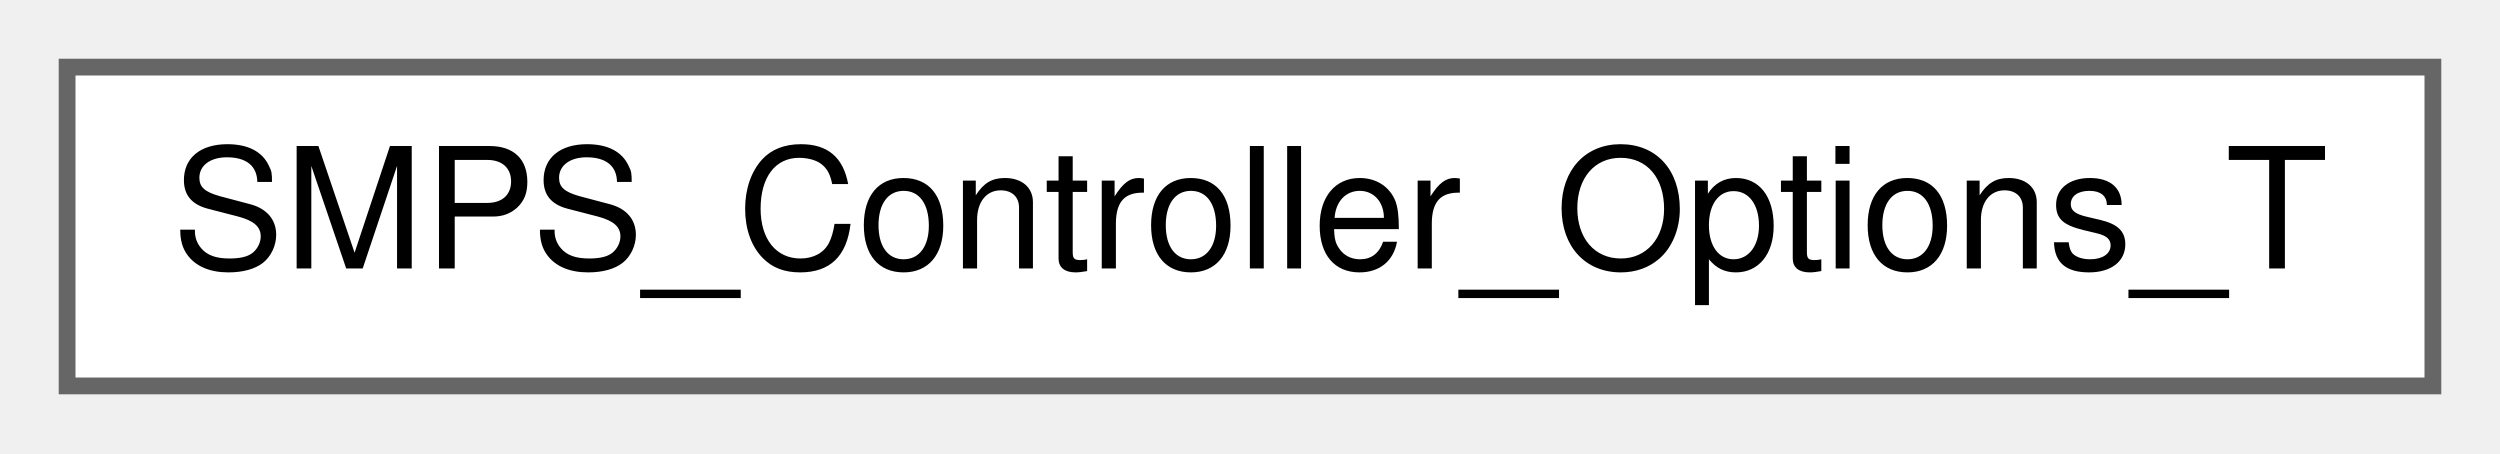
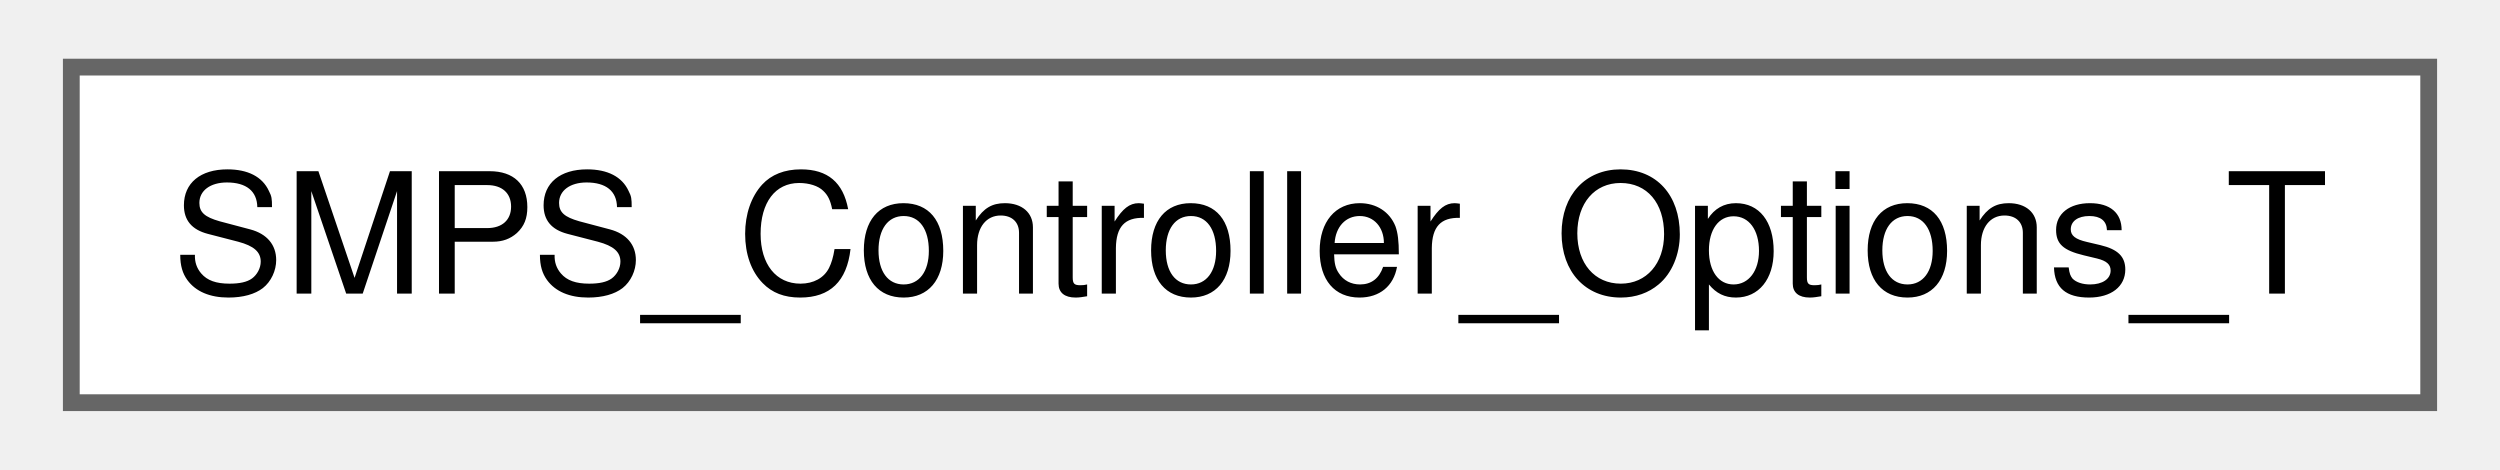
- <svg xmlns="http://www.w3.org/2000/svg" xmlns:xlink="http://www.w3.org/1999/xlink" width="149pt" height="27pt" viewBox="0.00 0.00 149.00 27.00">
-   <g id="graph0" class="graph" transform="scale(1 1) rotate(0) translate(4 23)">
+ <svg xmlns="http://www.w3.org/2000/svg" xmlns:xlink="http://www.w3.org/1999/xlink" width="149pt" height="28pt" viewBox="0.00 0.00 148.50 28.00">
+   <g id="graph0" class="graph" transform="scale(1 1) rotate(0) translate(4 24)">
    <g id="Node000000" class="node">
      <g id="a_Node000000">
-         <a xlink:href="a00703.html" target="_top" xlink:title=" ">
-           <polygon fill="white" stroke="#666666" points="141,-19 0,-19 0,0 141,0 141,-19" />
-           <text text-anchor="middle" x="70.5" y="-7" font-family="Helvetica,sans-Serif" font-size="10.00">SMPS_Controller_Options_T</text>
+         <a xlink:href="a00697.html" target="_top" xlink:title=" ">
+           <polygon fill="white" stroke="#666666" points="140.5,-20 0,-20 0,0 140.5,0 140.5,-20" />
+           <text text-anchor="middle" x="70.25" y="-6.5" font-family="Helvetica,sans-Serif" font-size="10.00">SMPS_Controller_Options_T</text>
        </a>
      </g>
    </g>
  </g>
</svg>
